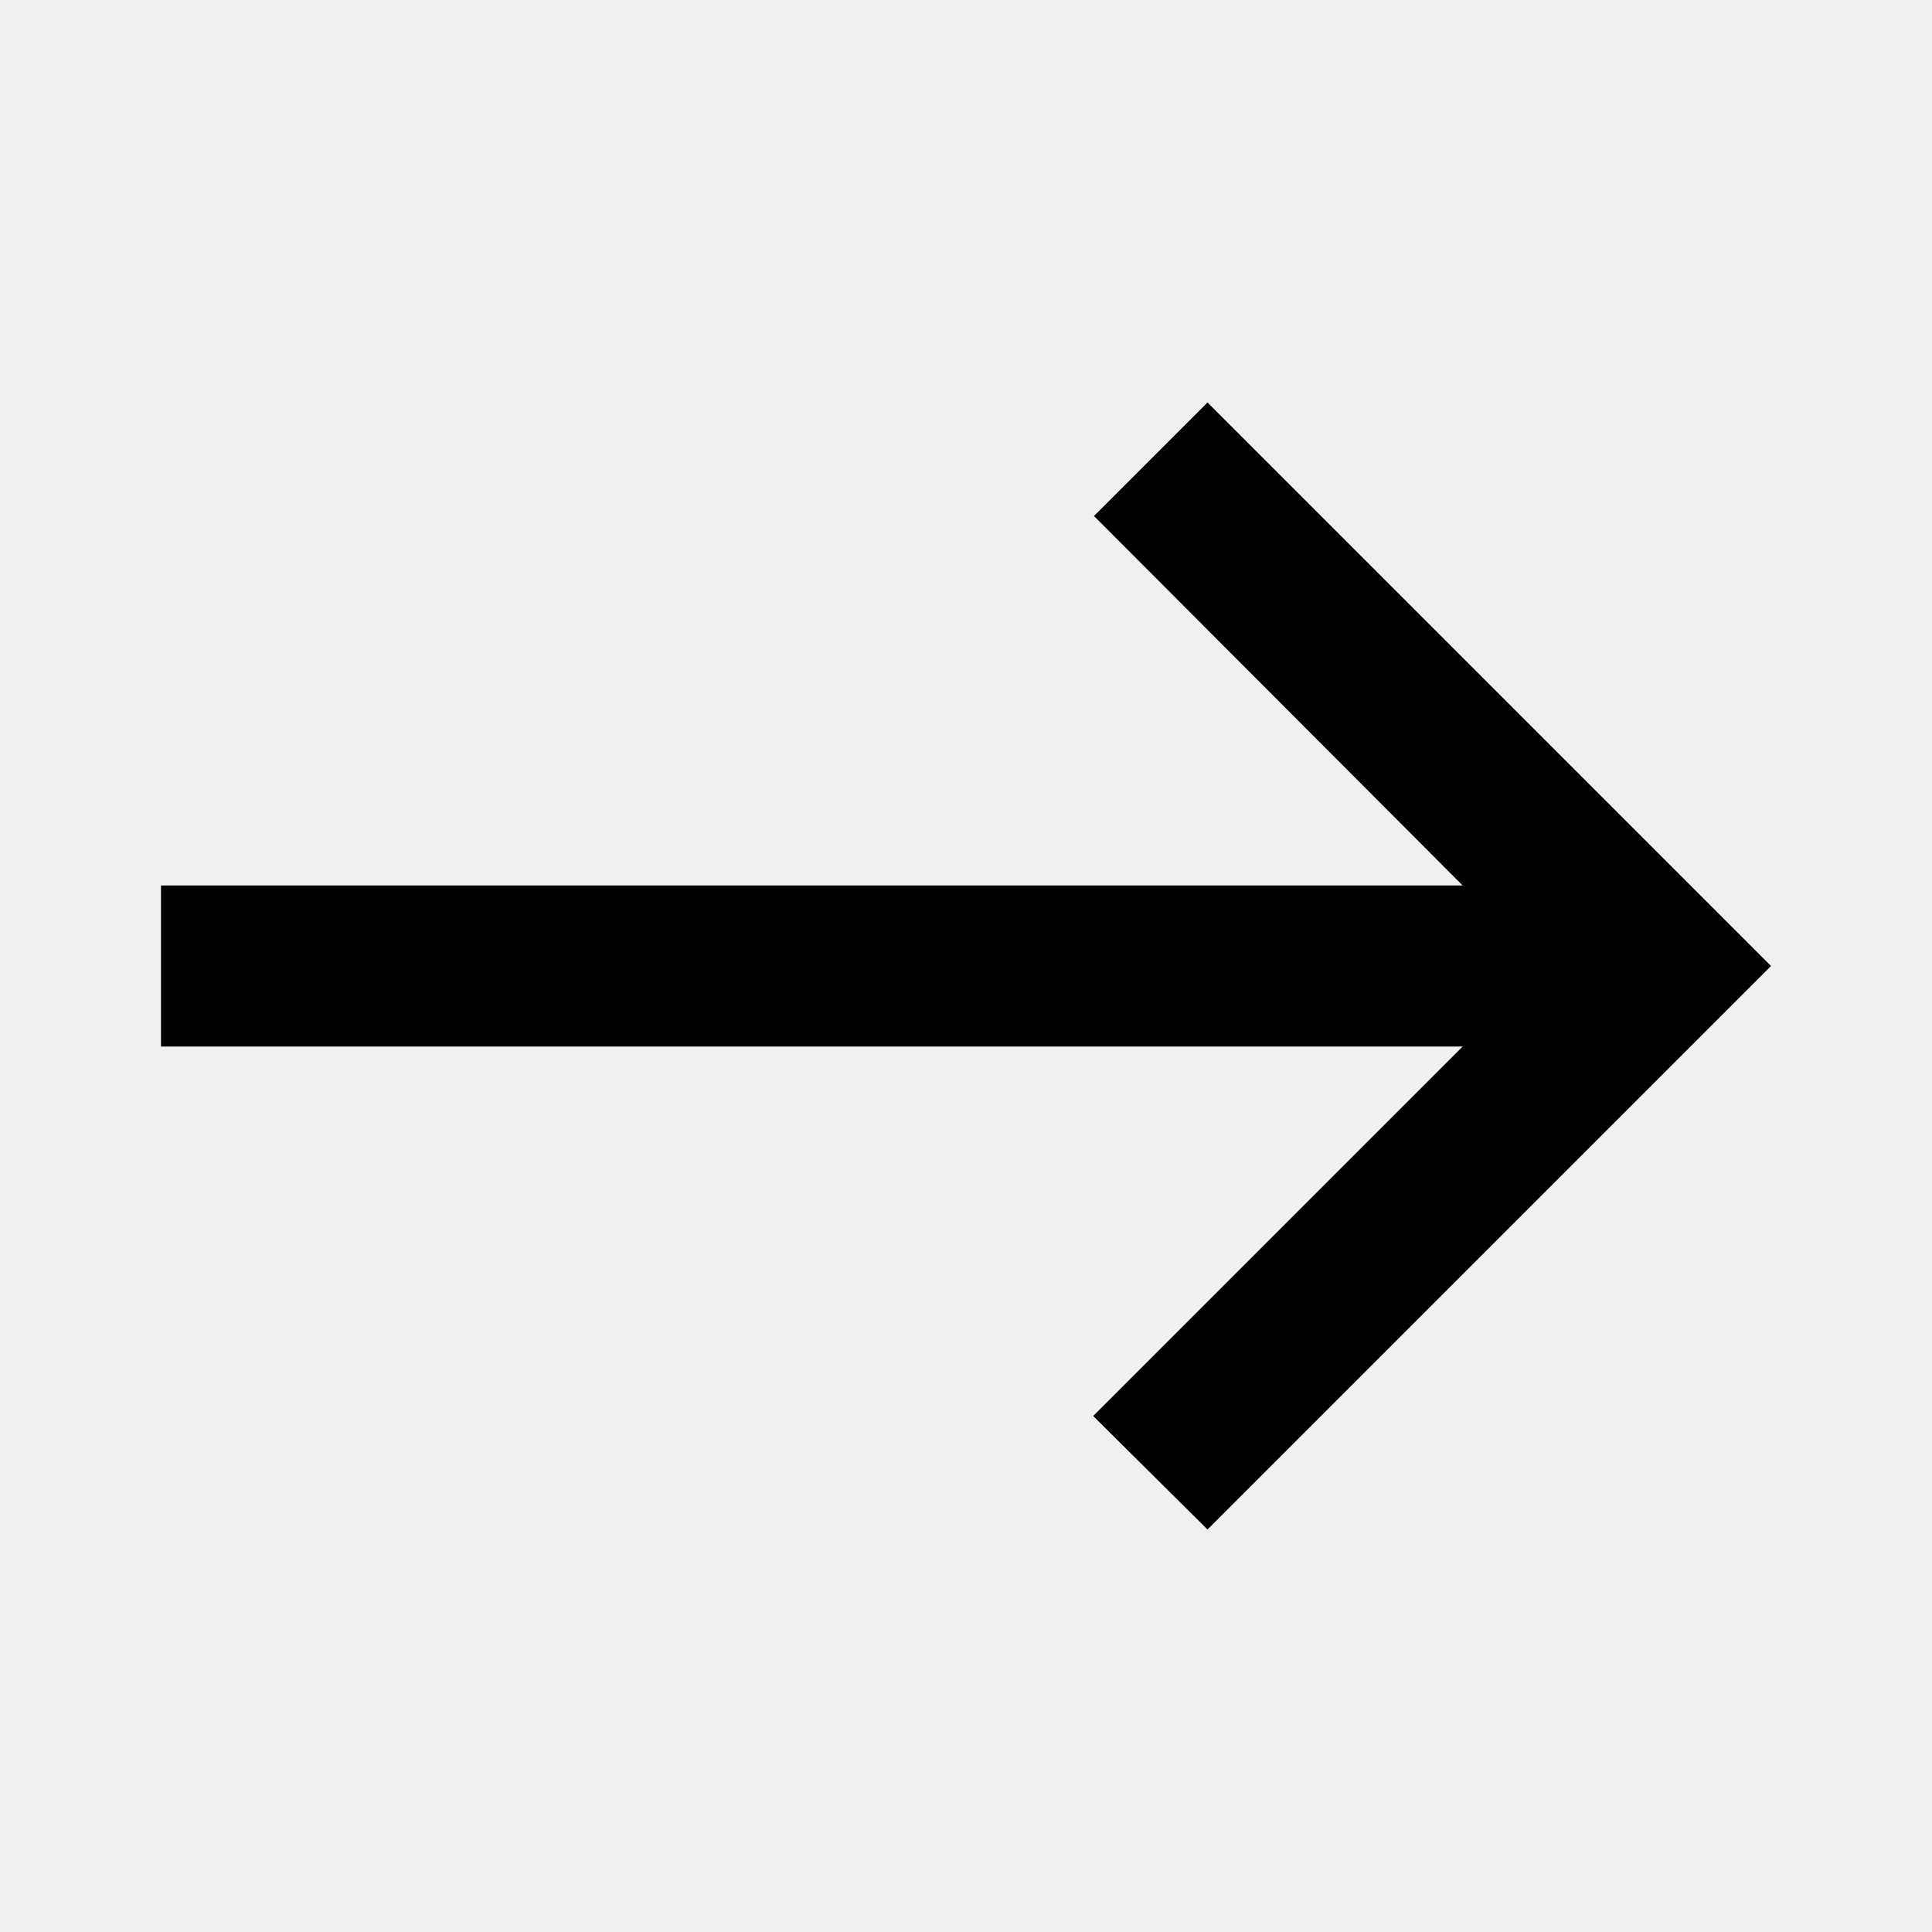
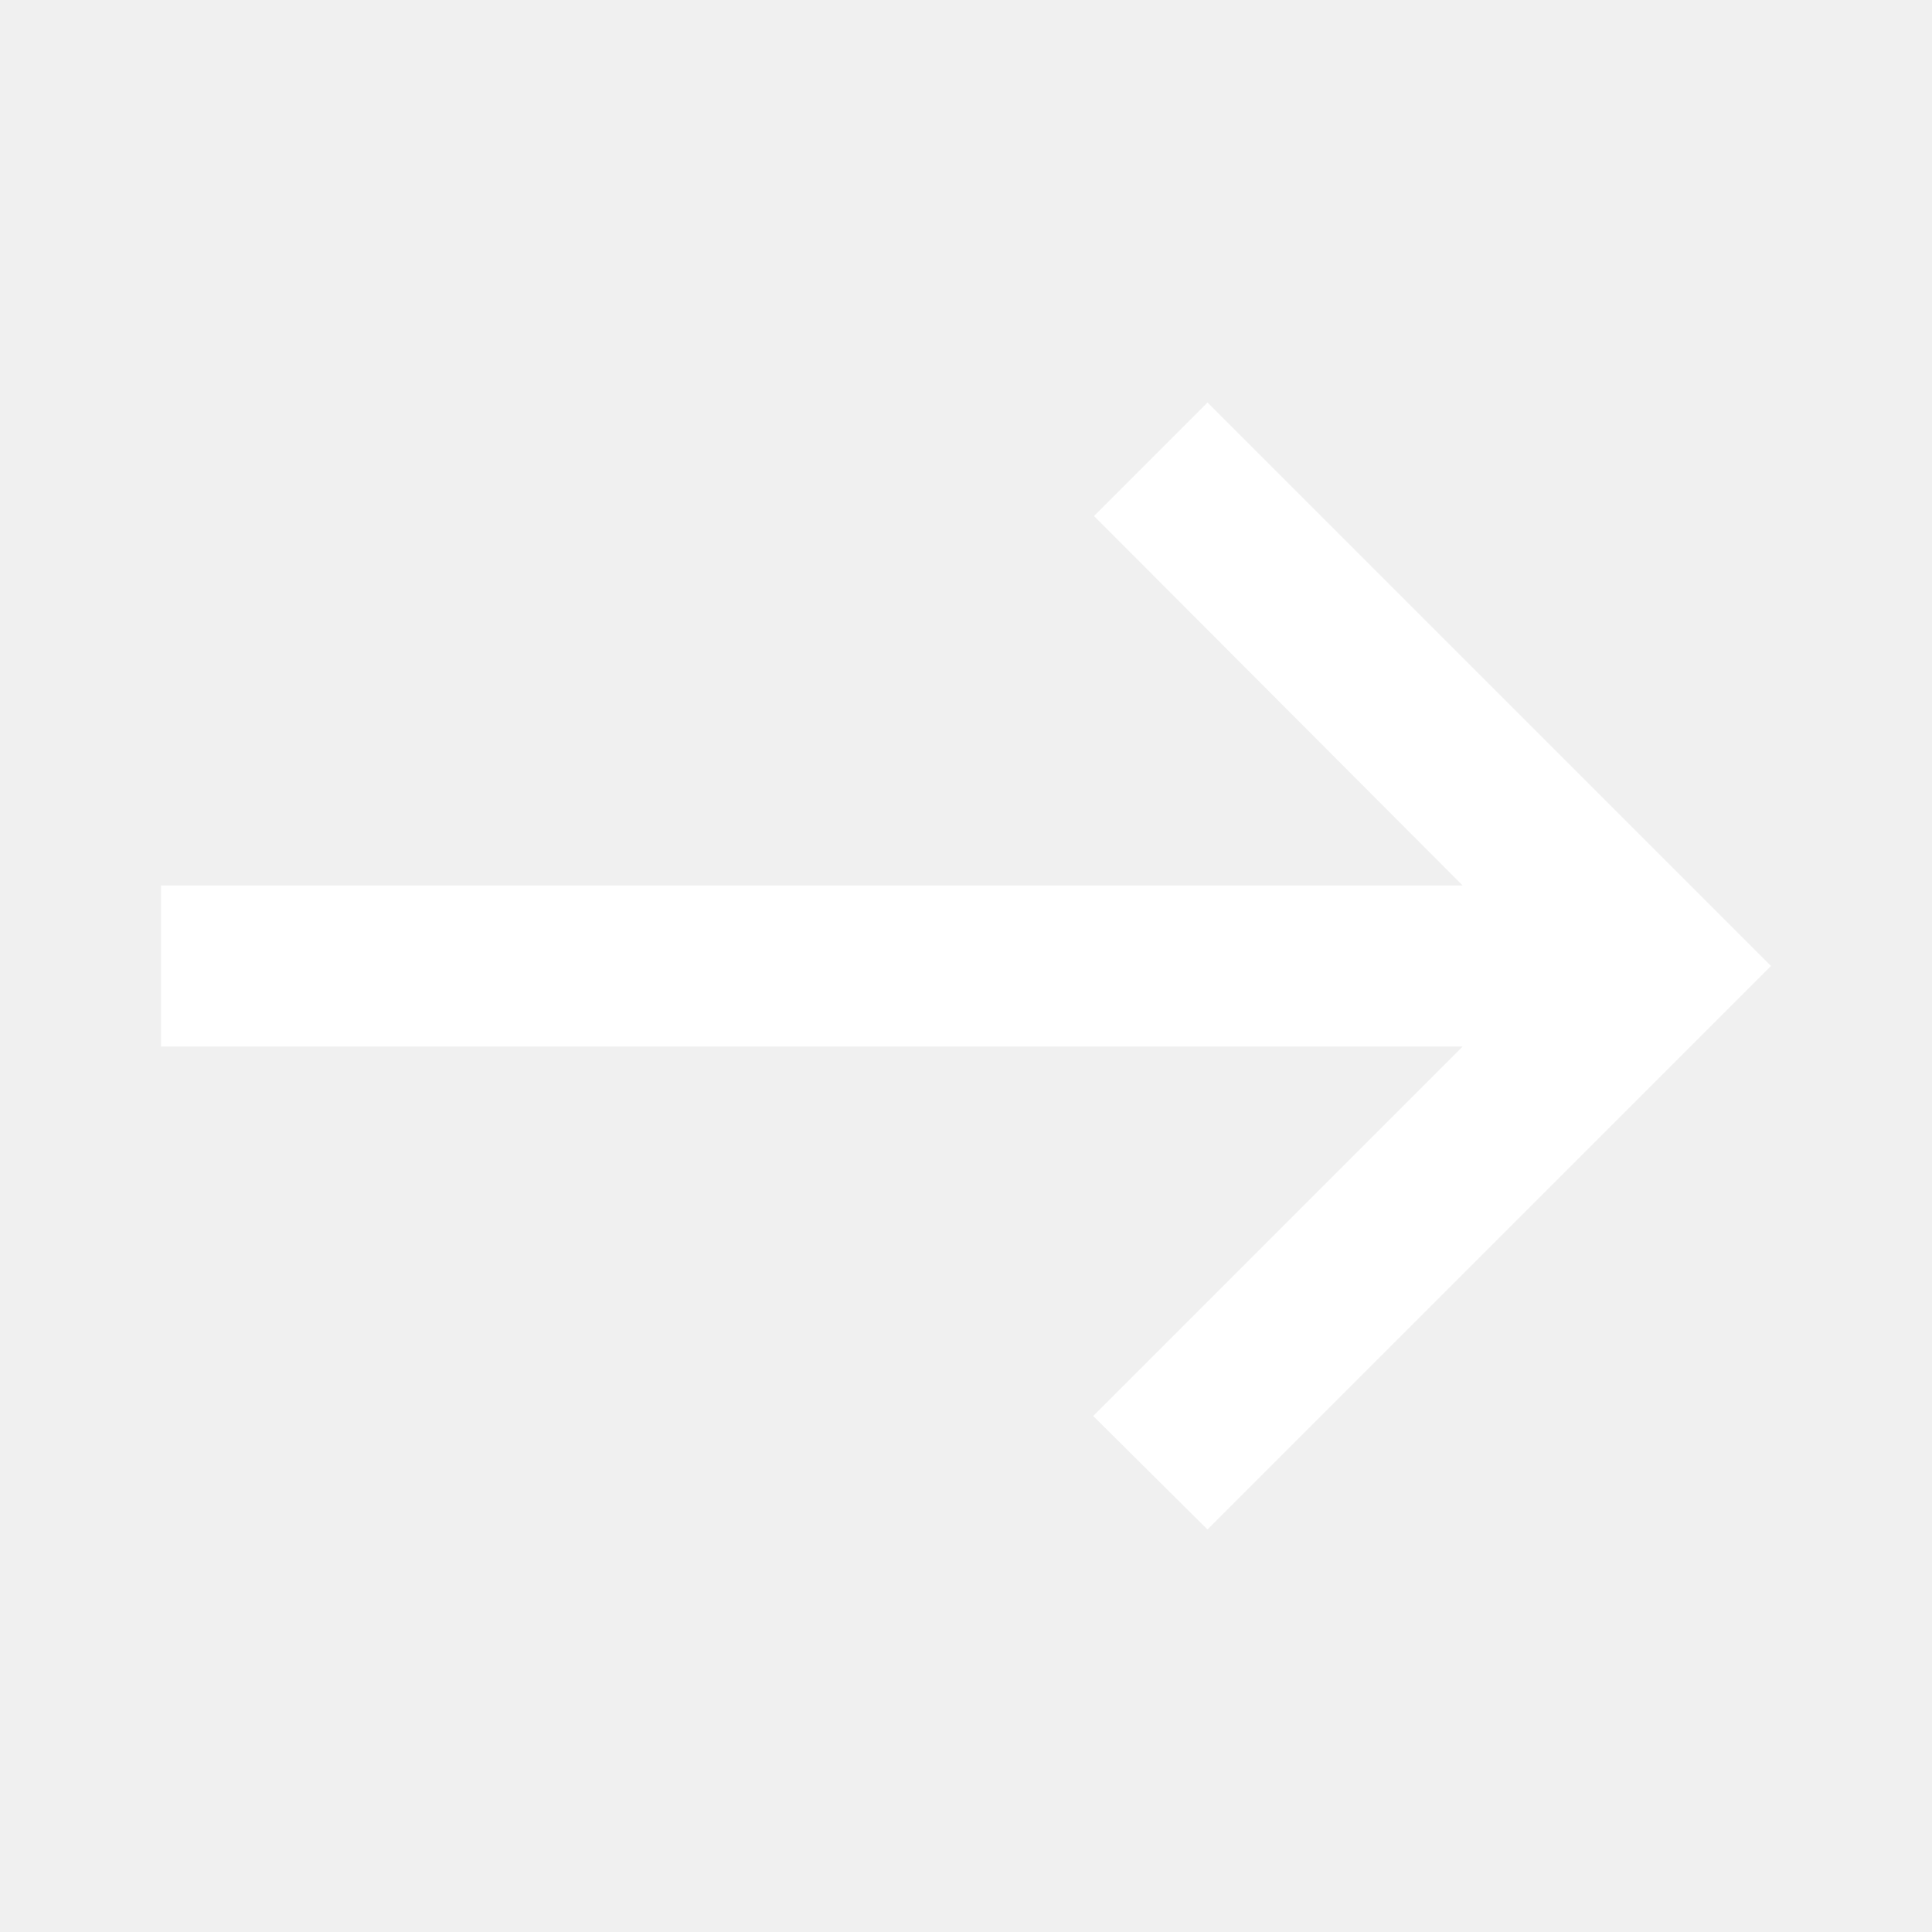
- <svg xmlns="http://www.w3.org/2000/svg" enable-background="new 0 0 24 24" viewBox="0 0 24 24" fill="black" width="18px" height="18px">
+ <svg xmlns="http://www.w3.org/2000/svg" enable-background="new 0 0 24 24" viewBox="0 0 24 24" fill="white" width="18px" height="18px">
  <rect fill="none" height="24" width="24" />
  <path d="M15,5l-1.41,1.41L18.17,11H2V13h16.17l-4.59,4.59L15,19l7-7L15,5z" />
</svg>
